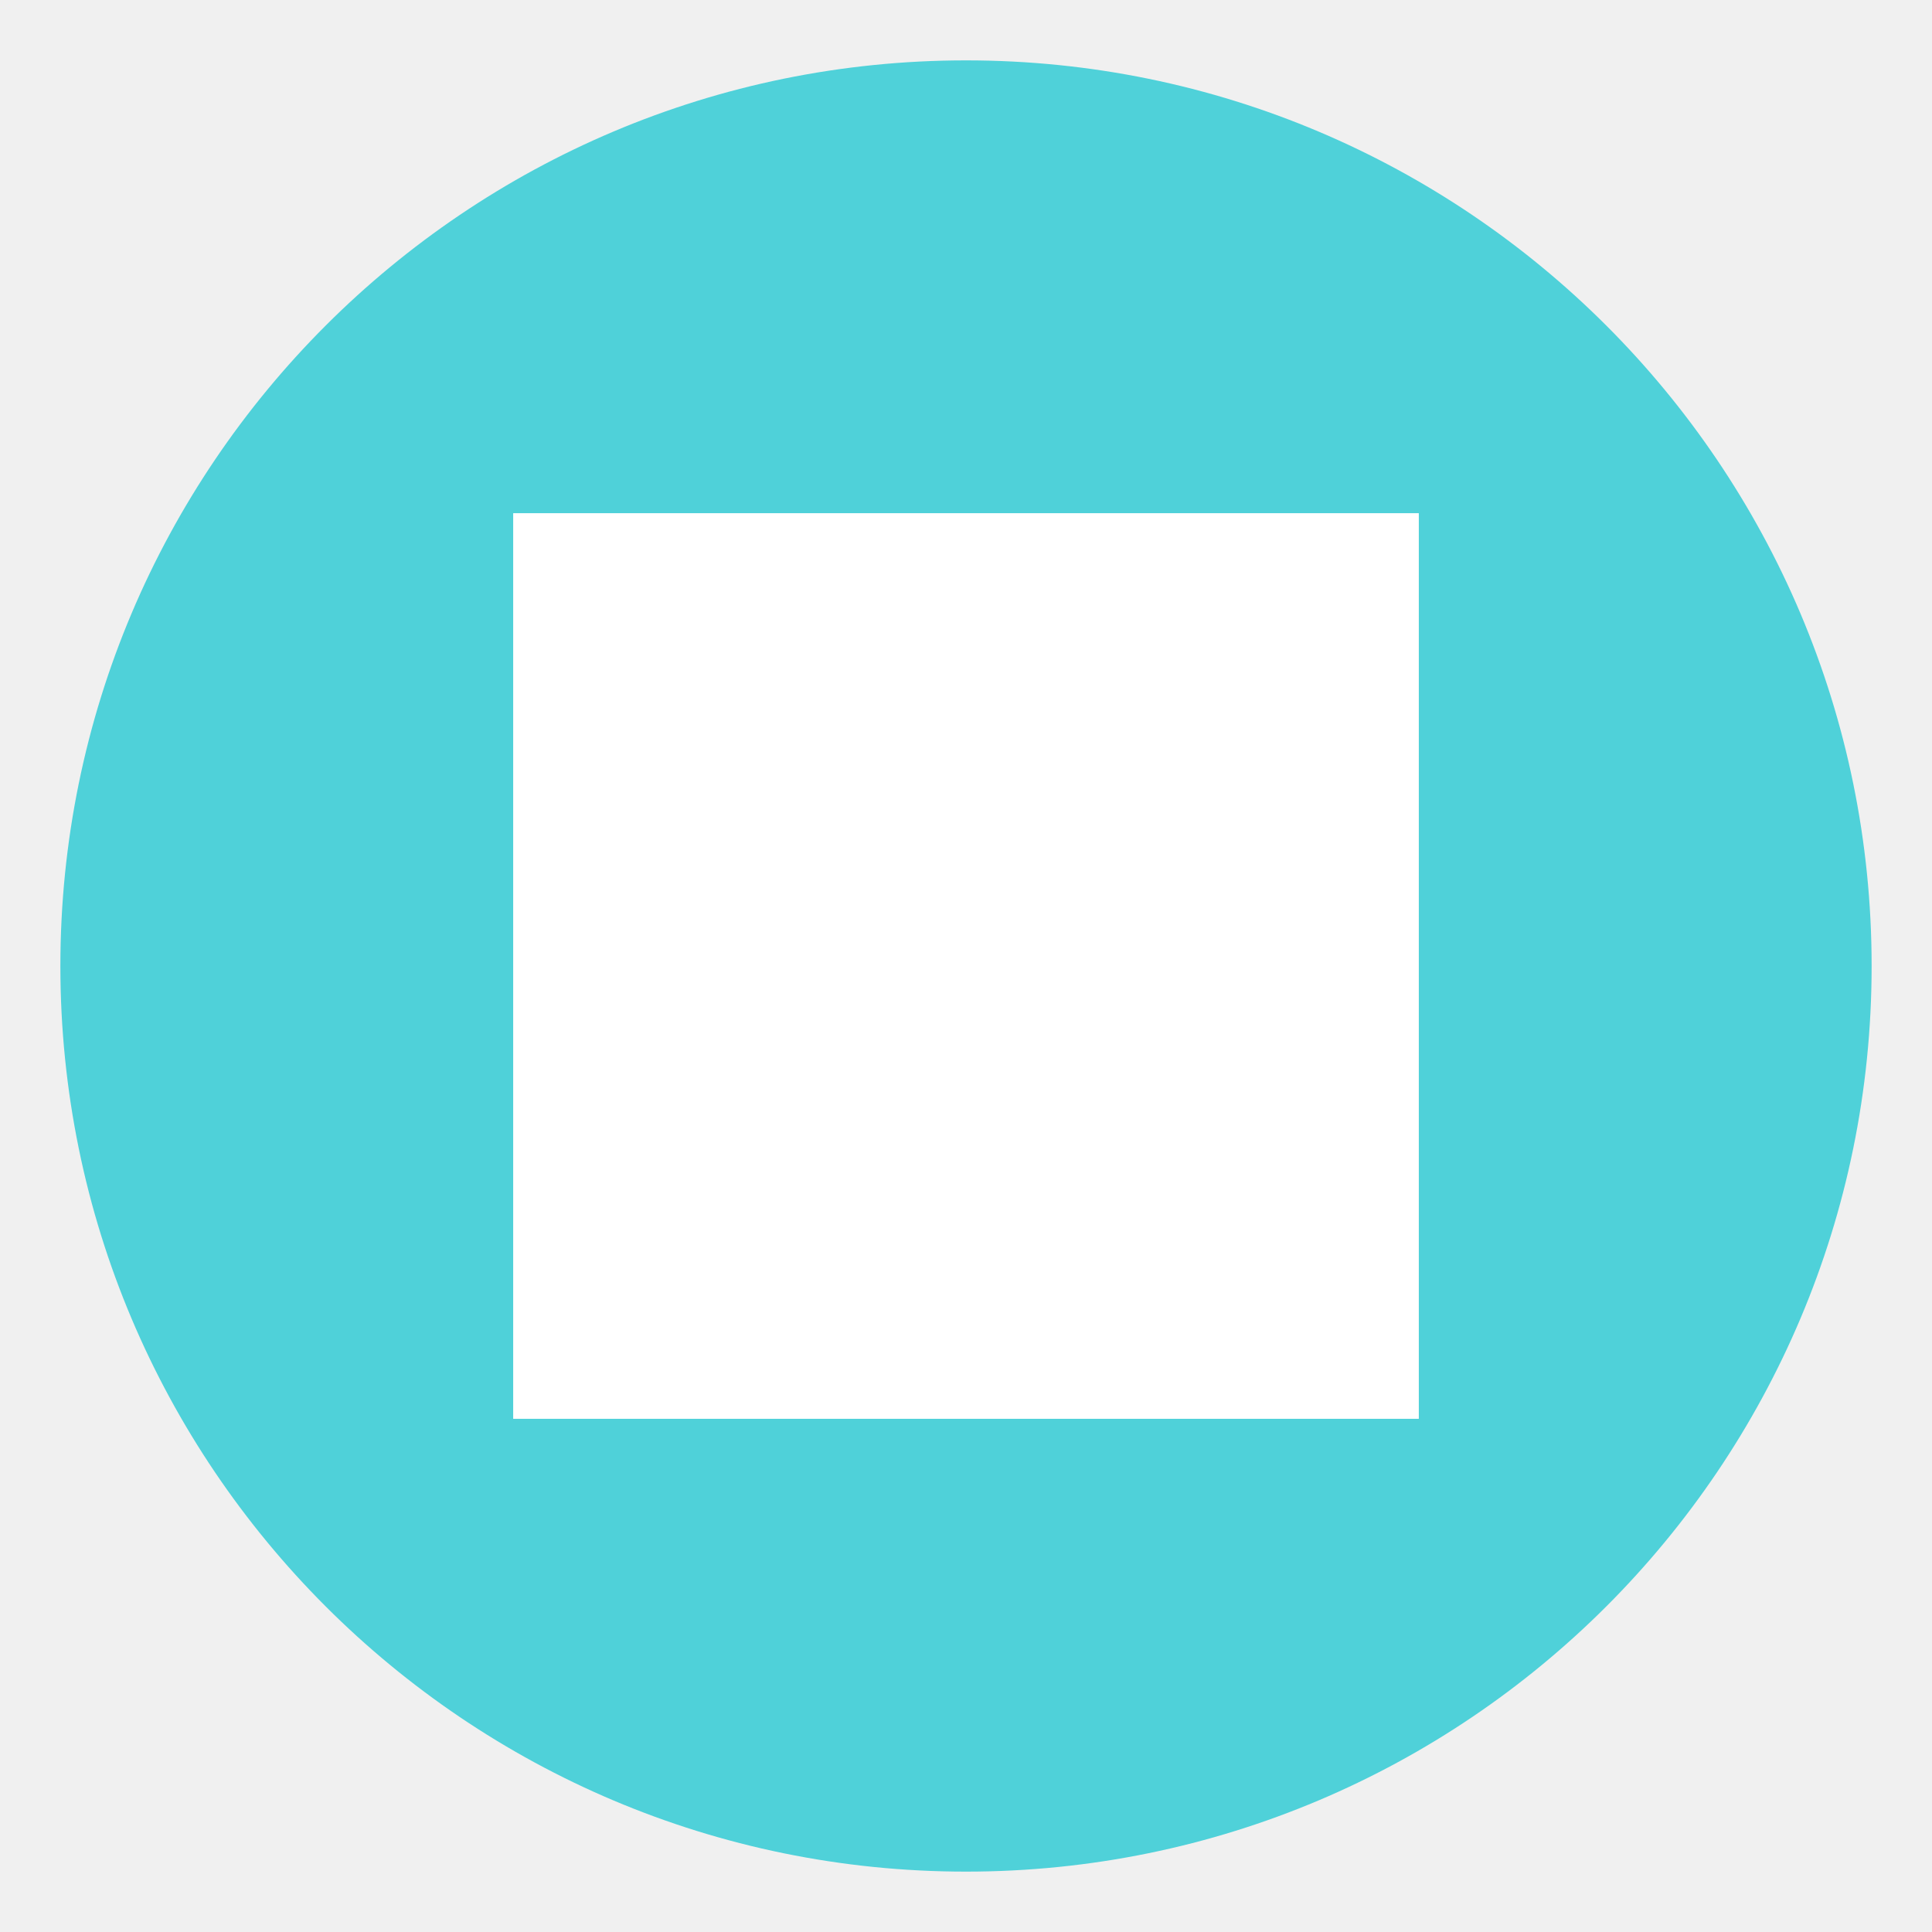
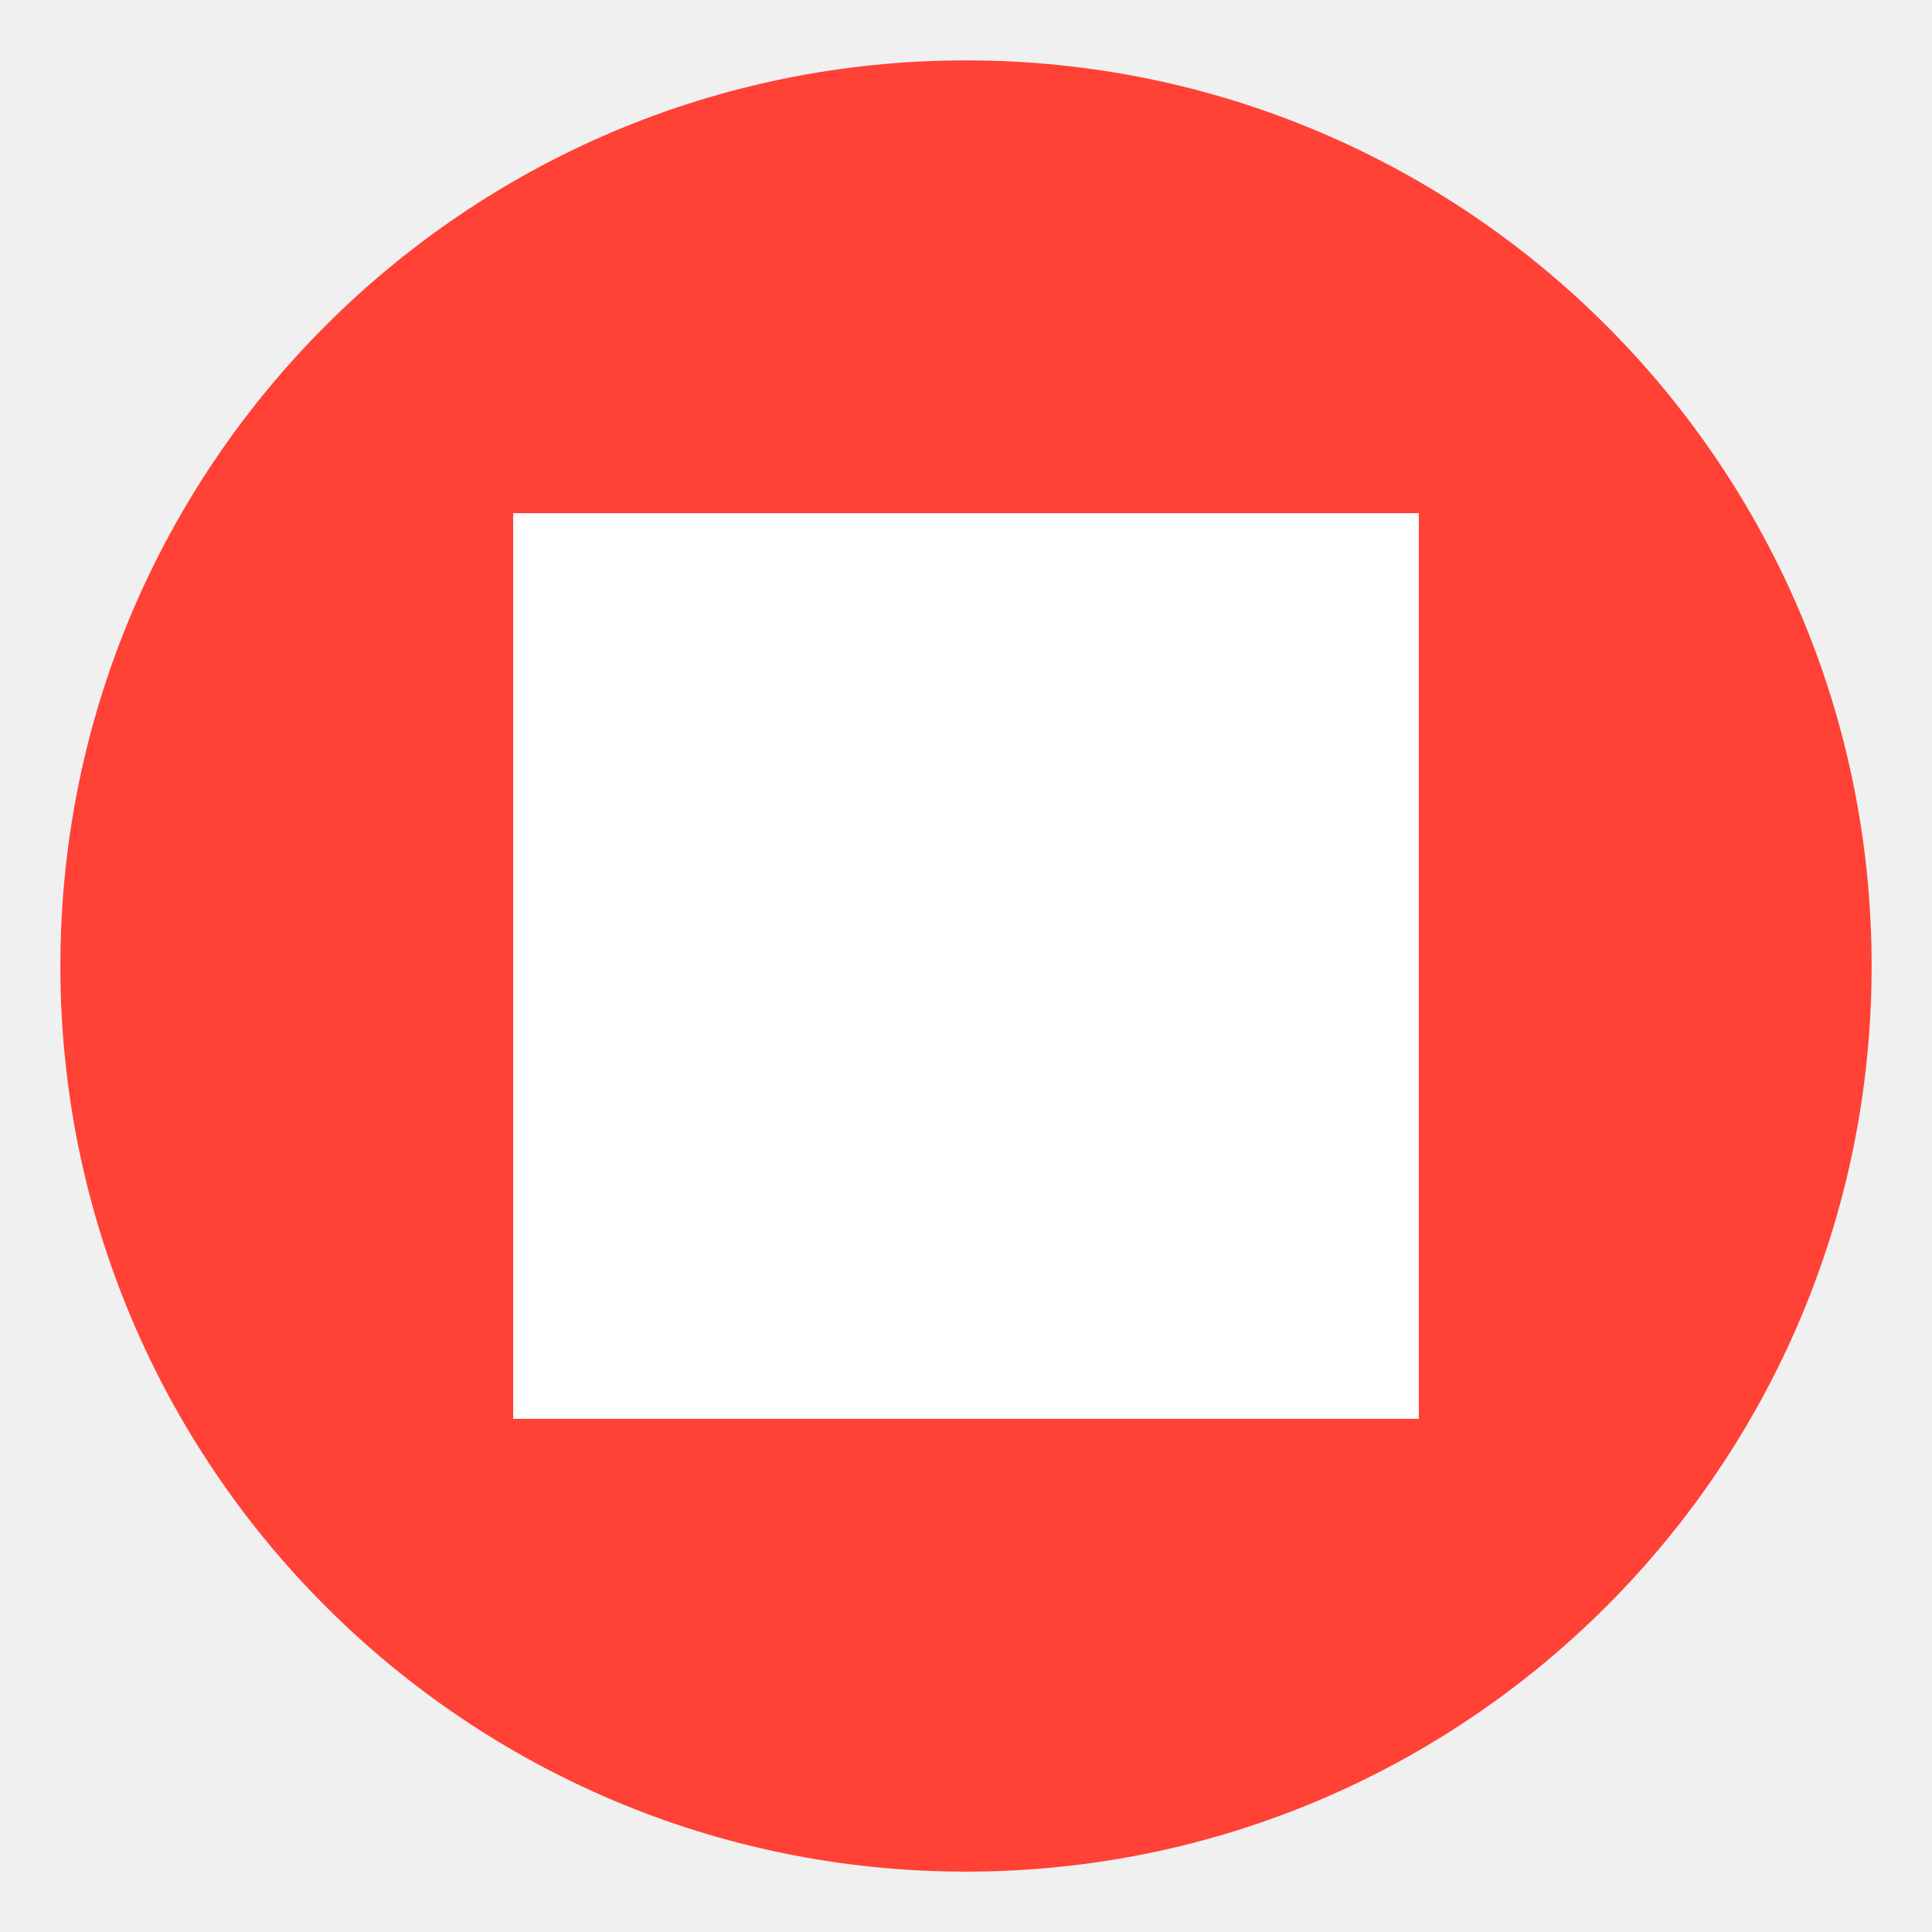
<svg xmlns="http://www.w3.org/2000/svg" width="800px" height="800px" viewBox="0 0 64 64" aria-hidden="true" role="img" class="iconify iconify--emojione" preserveAspectRatio="xMidYMid meet">
-   <circle cx="32" cy="32" r="30" fill="#4fd1d9" />
+   <circle cx="32" cy="32" r="30" fill="#FF4136" />
  <path fill="#ffffff" d="M17 17h30v30H17z" />
</svg>
